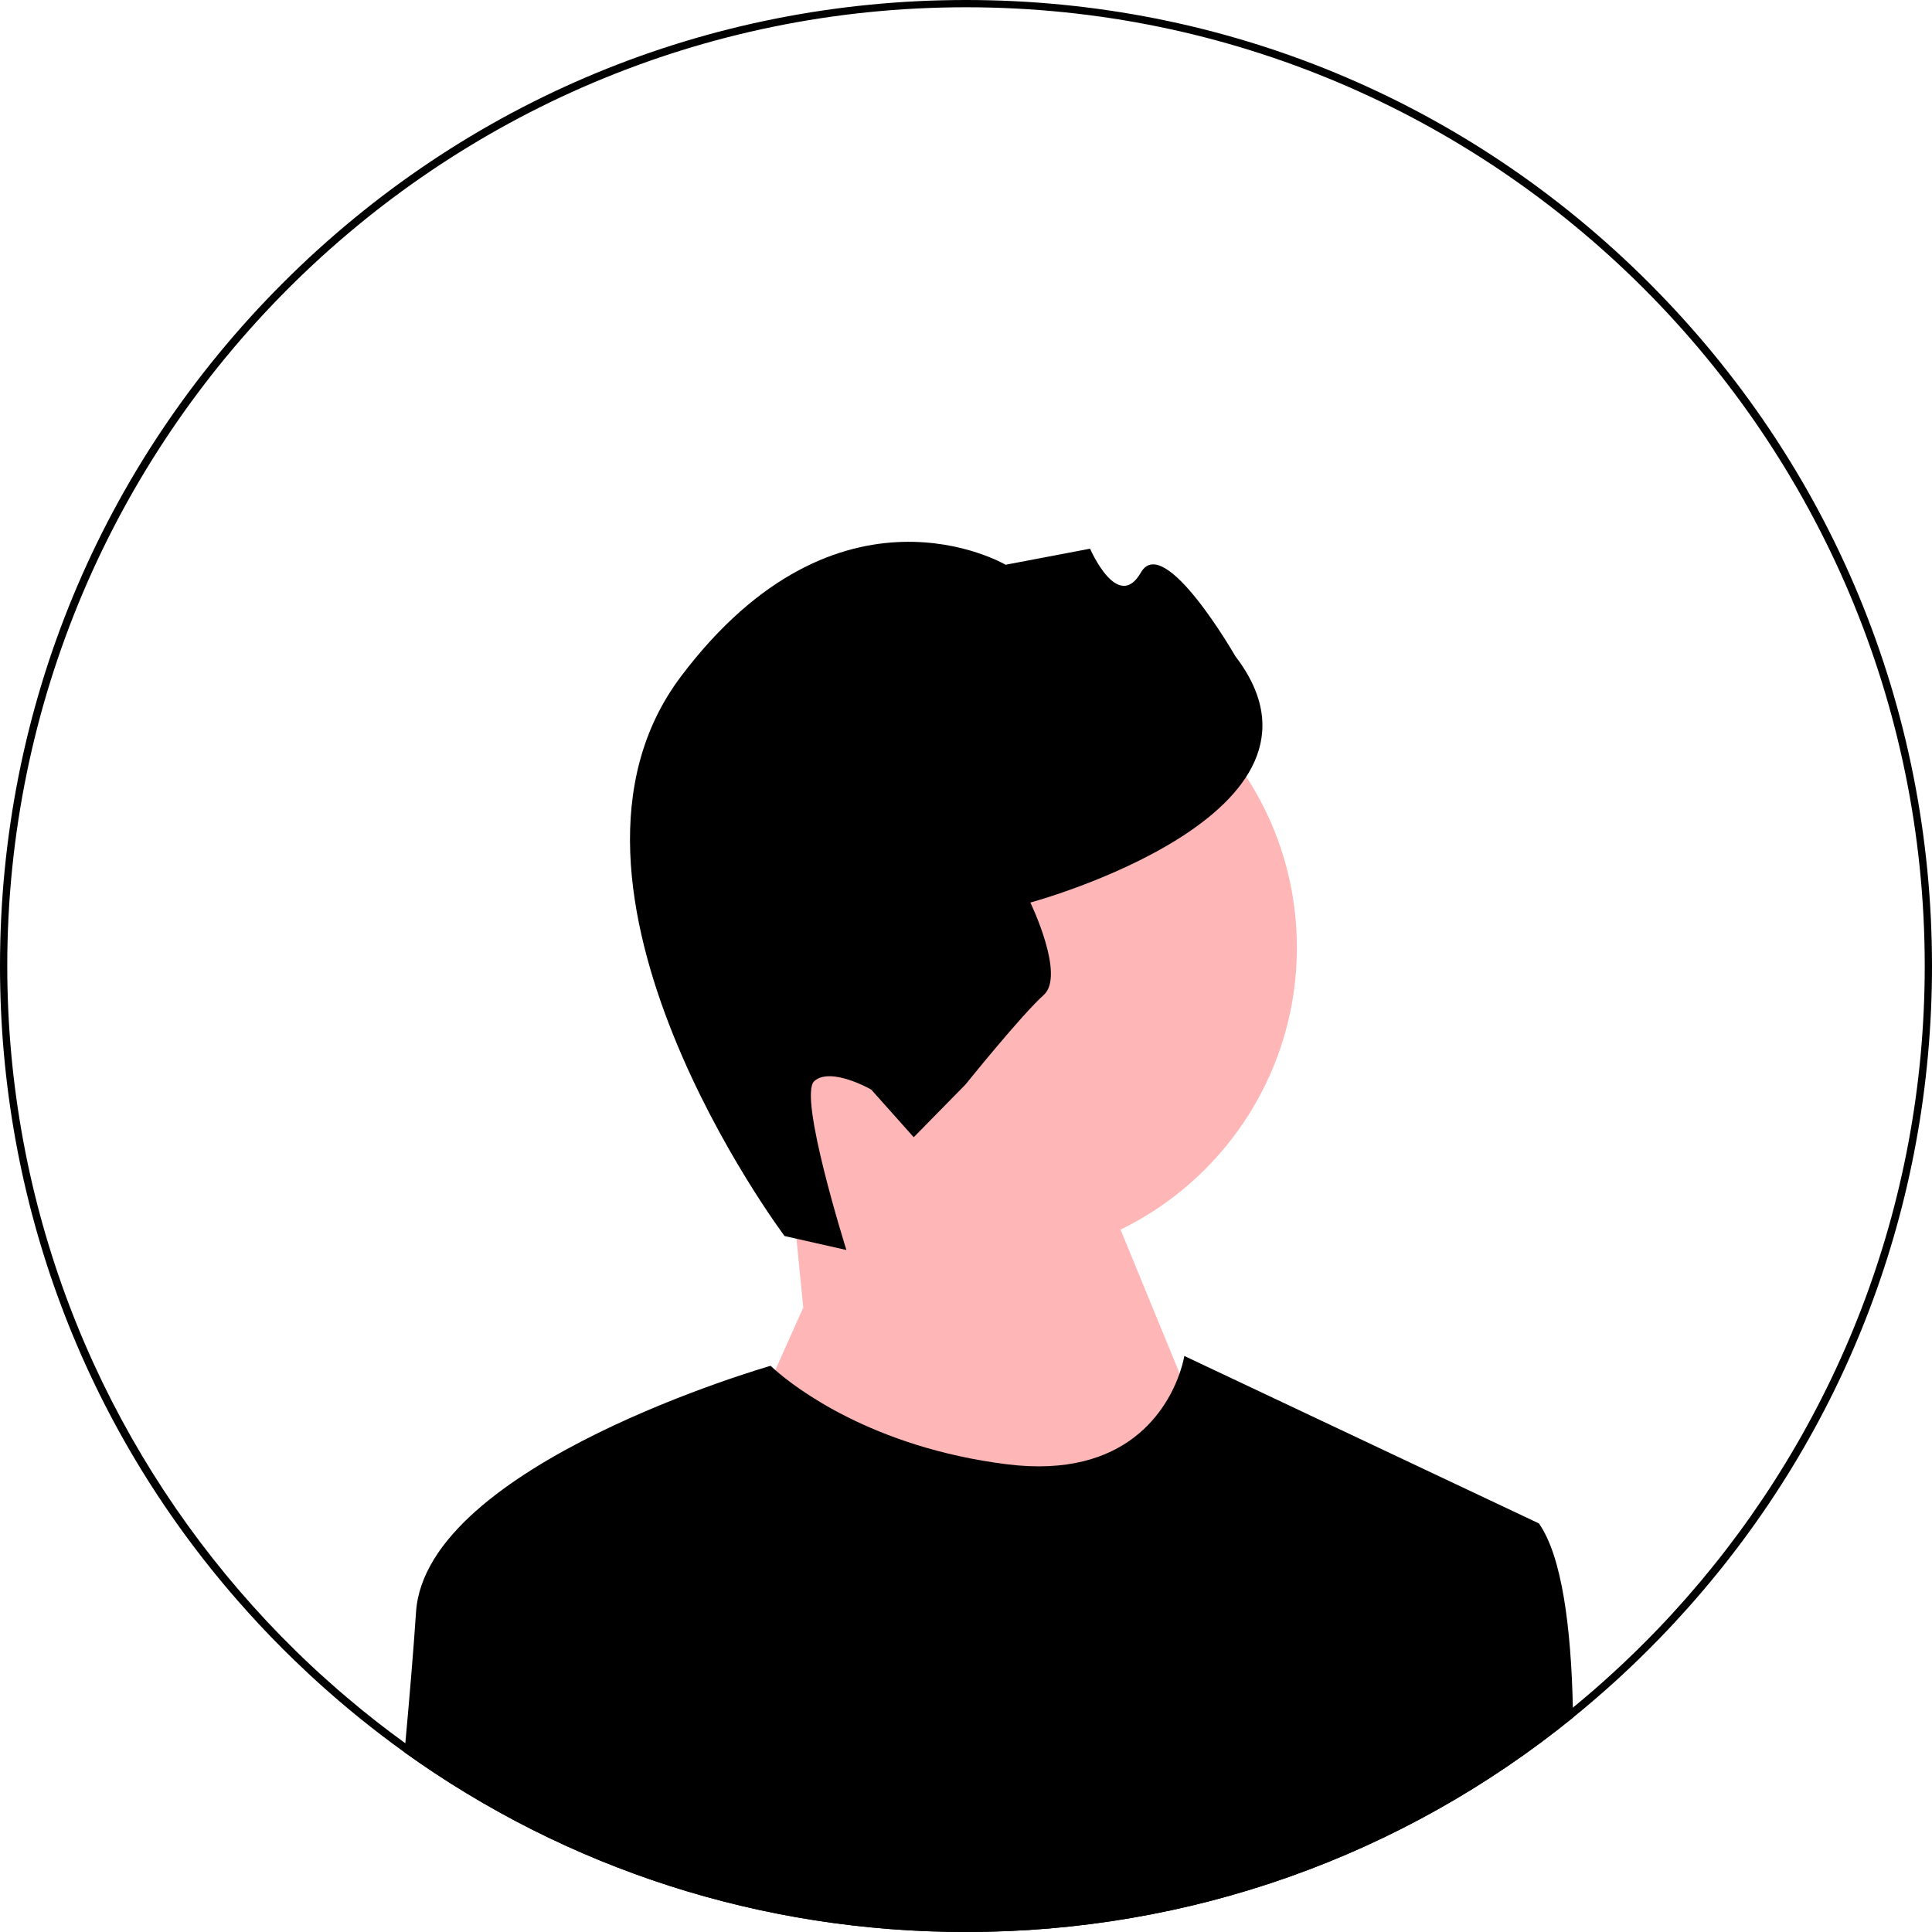
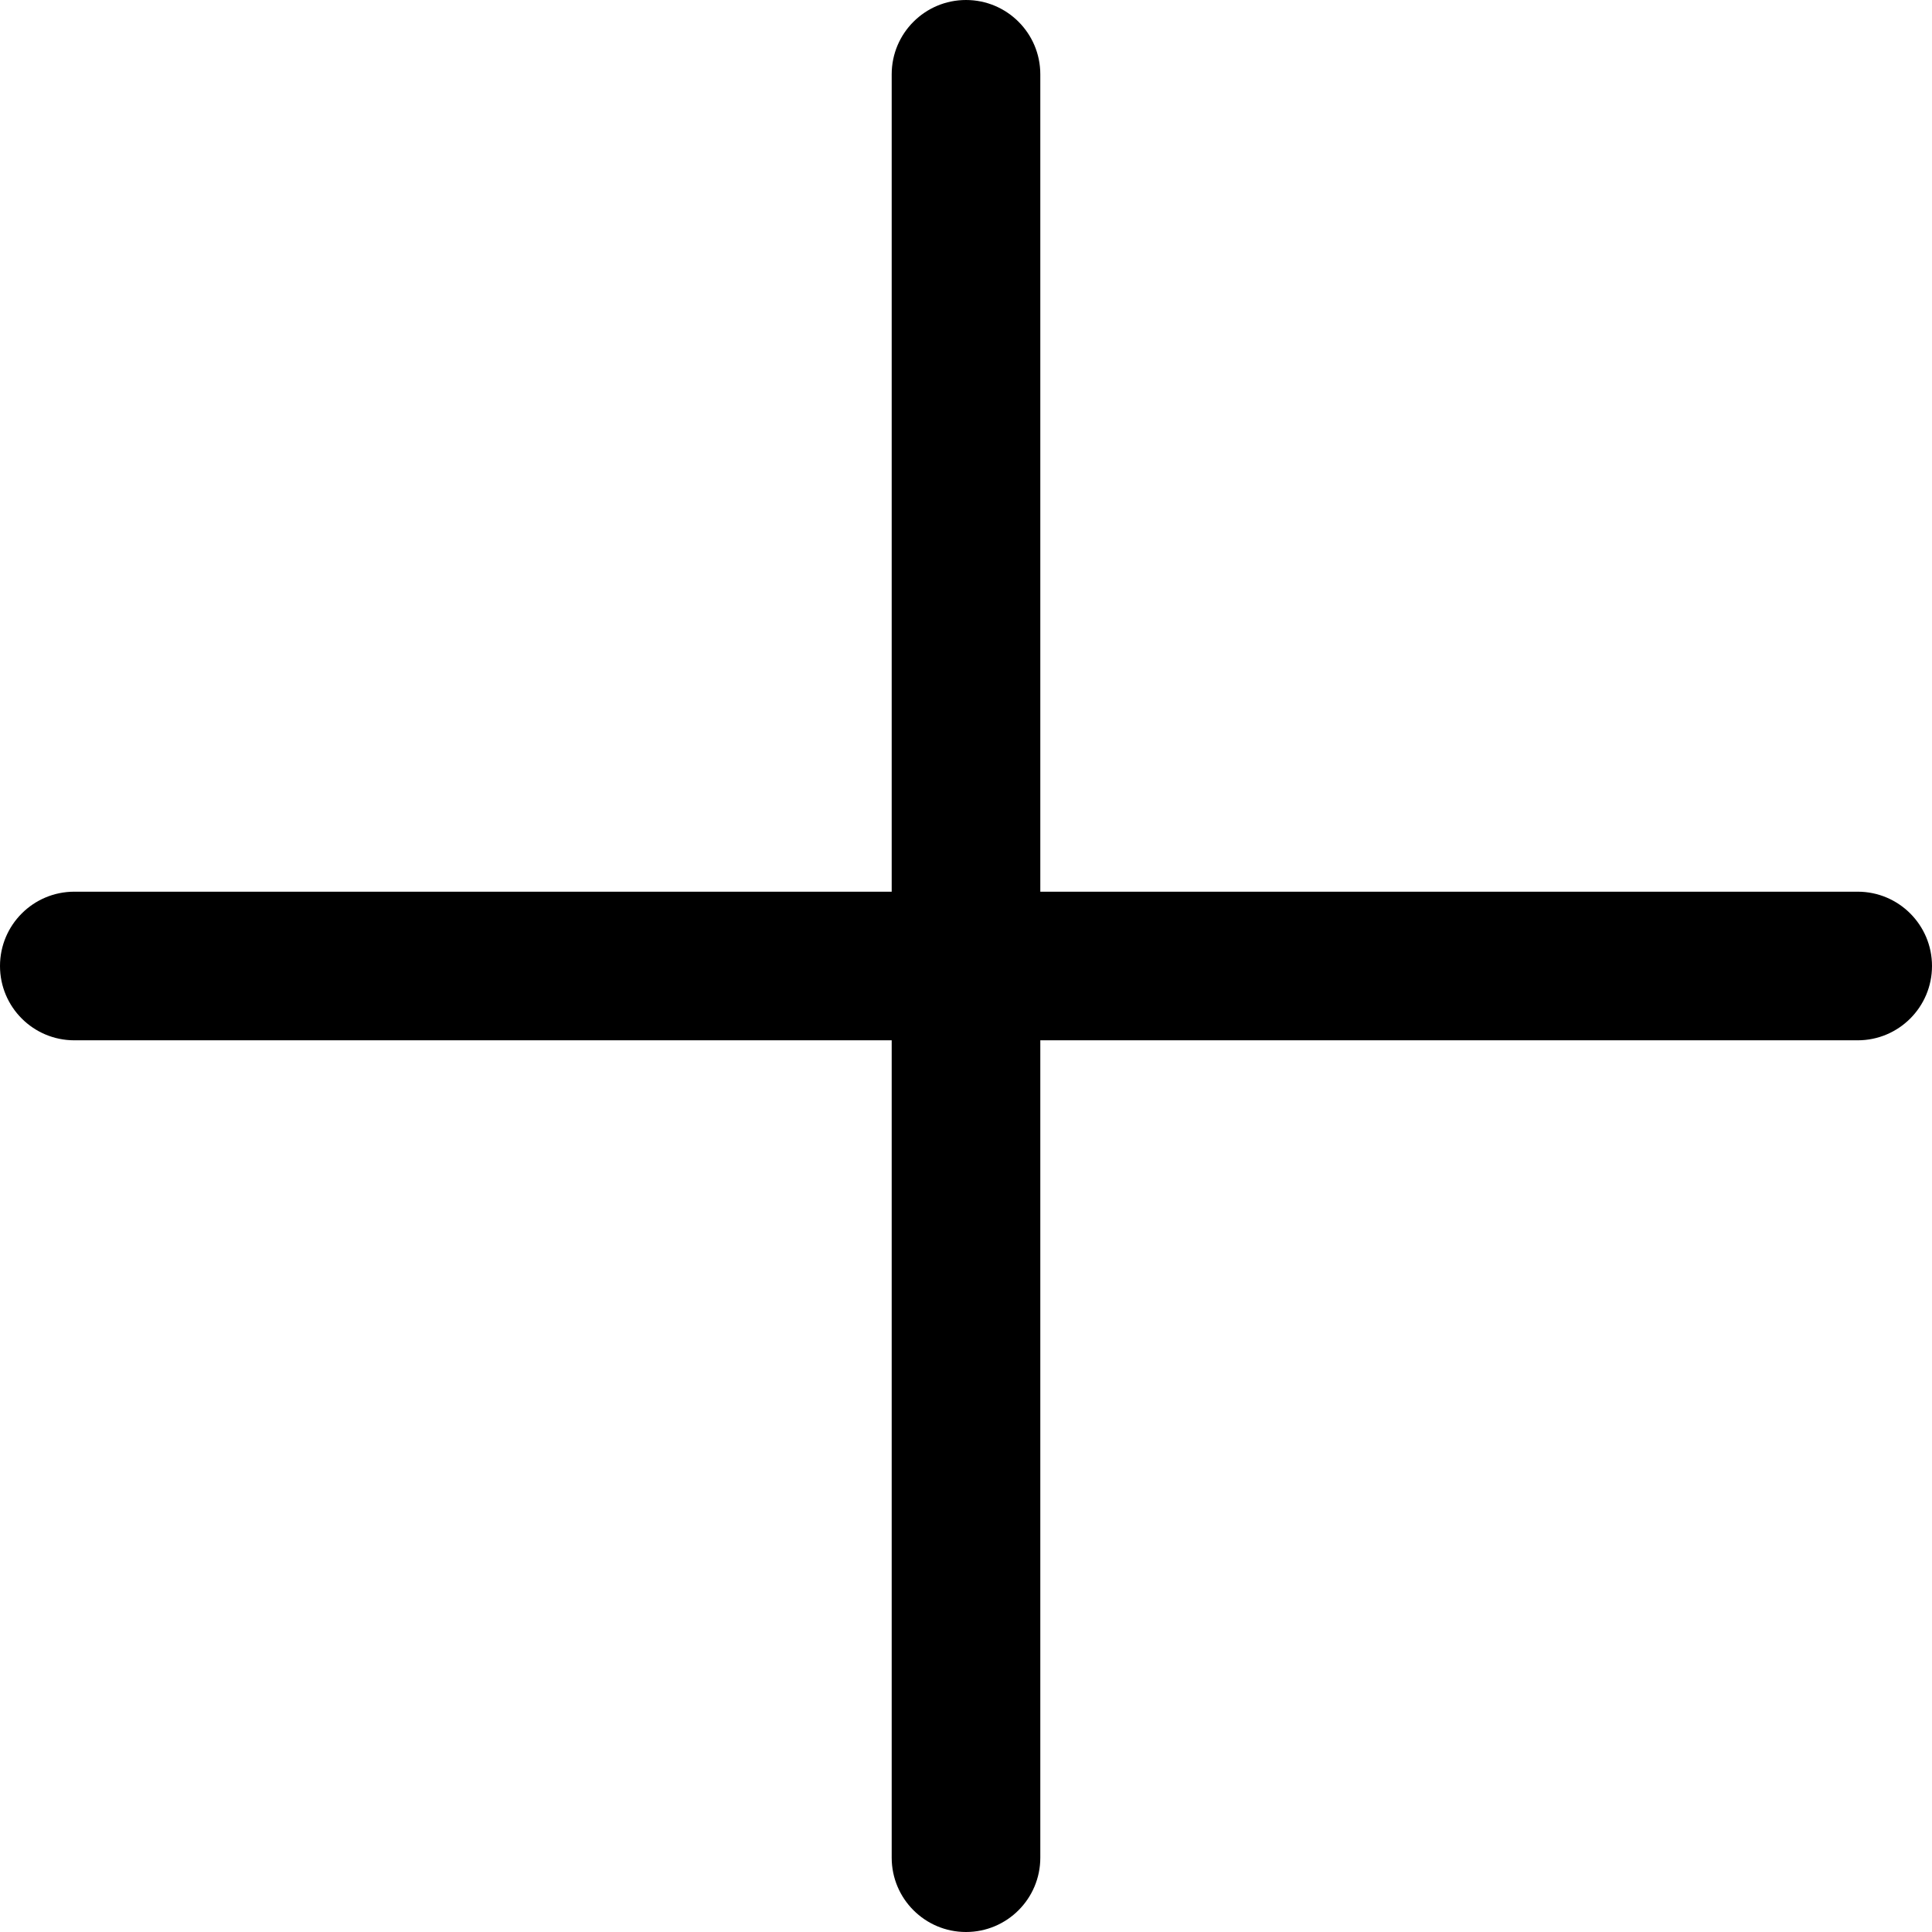
- <svg xmlns="http://www.w3.org/2000/svg" width="532" height="532" viewBox="0 0 532 532">
-   <circle cx="270.76" cy="260.934" r="86.349" fill="#ffb6b6" />
-   <polygon points="221.19 360.052 217.289 320.618 295.19 306.052 341.19 418.052 261.19 510.052 204.19 398.052 221.19 360.052" fill="#ffb6b6" />
-   <path d="m216.037,340.357l17.031,3.848s-13.388-42.455-8.844-46.508c4.544-4.053,15.68,2.333,15.68,2.333l11.702,13.12,14.254-14.512s15.475-19.242,21.534-24.646-3.673-25.464-3.673-25.464c0,0,89.892-24.239,56.443-67.84,0,0-19.611-34.185-25.997-23.049-6.386,11.136-14.002-6.55-14.002-6.55l-23.254,4.422s-45.894-27.06-89.453,30.83c-43.559,57.89,28.579,154.016,28.579,154.016h-0Z" fill="black" />
-   <path d="m433.16,472.95c-47.19,38.26-105.57,59.05-167.16,59.05-56.24,0-109.81-17.34-154.62-49.48.08-.84.16-1.67.23-2.5,1.19-13,2.25-25.64,2.95-36.12,2.71-40.69,97.64-67.81,97.64-67.81,0,0,.43.43,1.29,1.18,5.24,4.6,26.51,21.28,63.81,25.94,33.26,4.16,44.21-15.57,47.52-25.02,1-2.88,1.3-4.81,1.3-4.81l97.64,46.11c6.37,9.1,8.86,28.7,9.35,50.73.02.91.04,1.81.05,2.73Z" fill="black" />
-   <path d="m454.09,77.91C403.85,27.67,337.05,0,266,0S128.15,27.67,77.91,77.91C27.67,128.15,0,194.95,0,266c0,64.85,23.05,126.16,65.29,174.57,4.03,4.63,8.24,9.14,12.62,13.52,1.03,1.03,2.07,2.06,3.12,3.06,2.8,2.71,5.65,5.36,8.55,7.93,1.76,1.57,3.54,3.11,5.34,4.62,1.41,1.19,2.82,2.36,4.25,3.51.03.03.05.05.08.07,3.97,3.2,8.01,6.28,12.13,9.24,44.81,32.14,98.38,49.48,154.62,49.48,61.59,0,119.97-20.79,167.16-59.05,3.85-3.12,7.62-6.36,11.32-9.71,3.27-2.96,6.47-6.01,9.61-9.15.99-.99,1.98-1.99,2.95-3,2.7-2.78,5.32-5.61,7.88-8.48,43.37-48.72,67.08-110.84,67.08-176.61,0-71.05-27.67-137.85-77.91-188.09Zm10.18,362.21c-2.5,2.84-5.06,5.64-7.68,8.37-4.08,4.25-8.29,8.37-12.64,12.34-1.65,1.52-3.32,3-5.01,4.47-1.92,1.67-3.86,3.31-5.83,4.92-15.53,12.75-32.54,23.75-50.73,32.71-7.19,3.55-14.56,6.78-22.1,9.67-29.29,11.24-61.08,17.4-94.28,17.4-32.04,0-62.76-5.74-91.19-16.24-11.67-4.3-22.95-9.41-33.78-15.26-1.59-.86-3.17-1.73-4.74-2.62-8.26-4.68-16.25-9.79-23.92-15.31-.25-.18-.51-.37-.76-.55-5.46-3.94-10.77-8.09-15.9-12.45-1.88-1.59-3.74-3.2-5.57-4.85-2.98-2.65-5.9-5.38-8.75-8.18-5.4-5.29-10.56-10.8-15.49-16.53C26.09,391.77,2,331.65,2,266,2,120.43,120.43,2,266,2s264,118.43,264,264c0,66.66-24.83,127.62-65.73,174.12Z" fill="black" />
+ <svg xmlns="http://www.w3.org/2000/svg" fill="#000000" width="800px" height="800px" viewBox="0 0 52 52" data-name="Layer 1" id="Layer_1">
+   <path d="M50,24H28V2a2,2,0,0,0-4,0V24H2a2,2,0,0,0,0,4H24V50a2,2,0,0,0,4,0V28H50a2,2,0,0,0,0-4Z" />
</svg>
